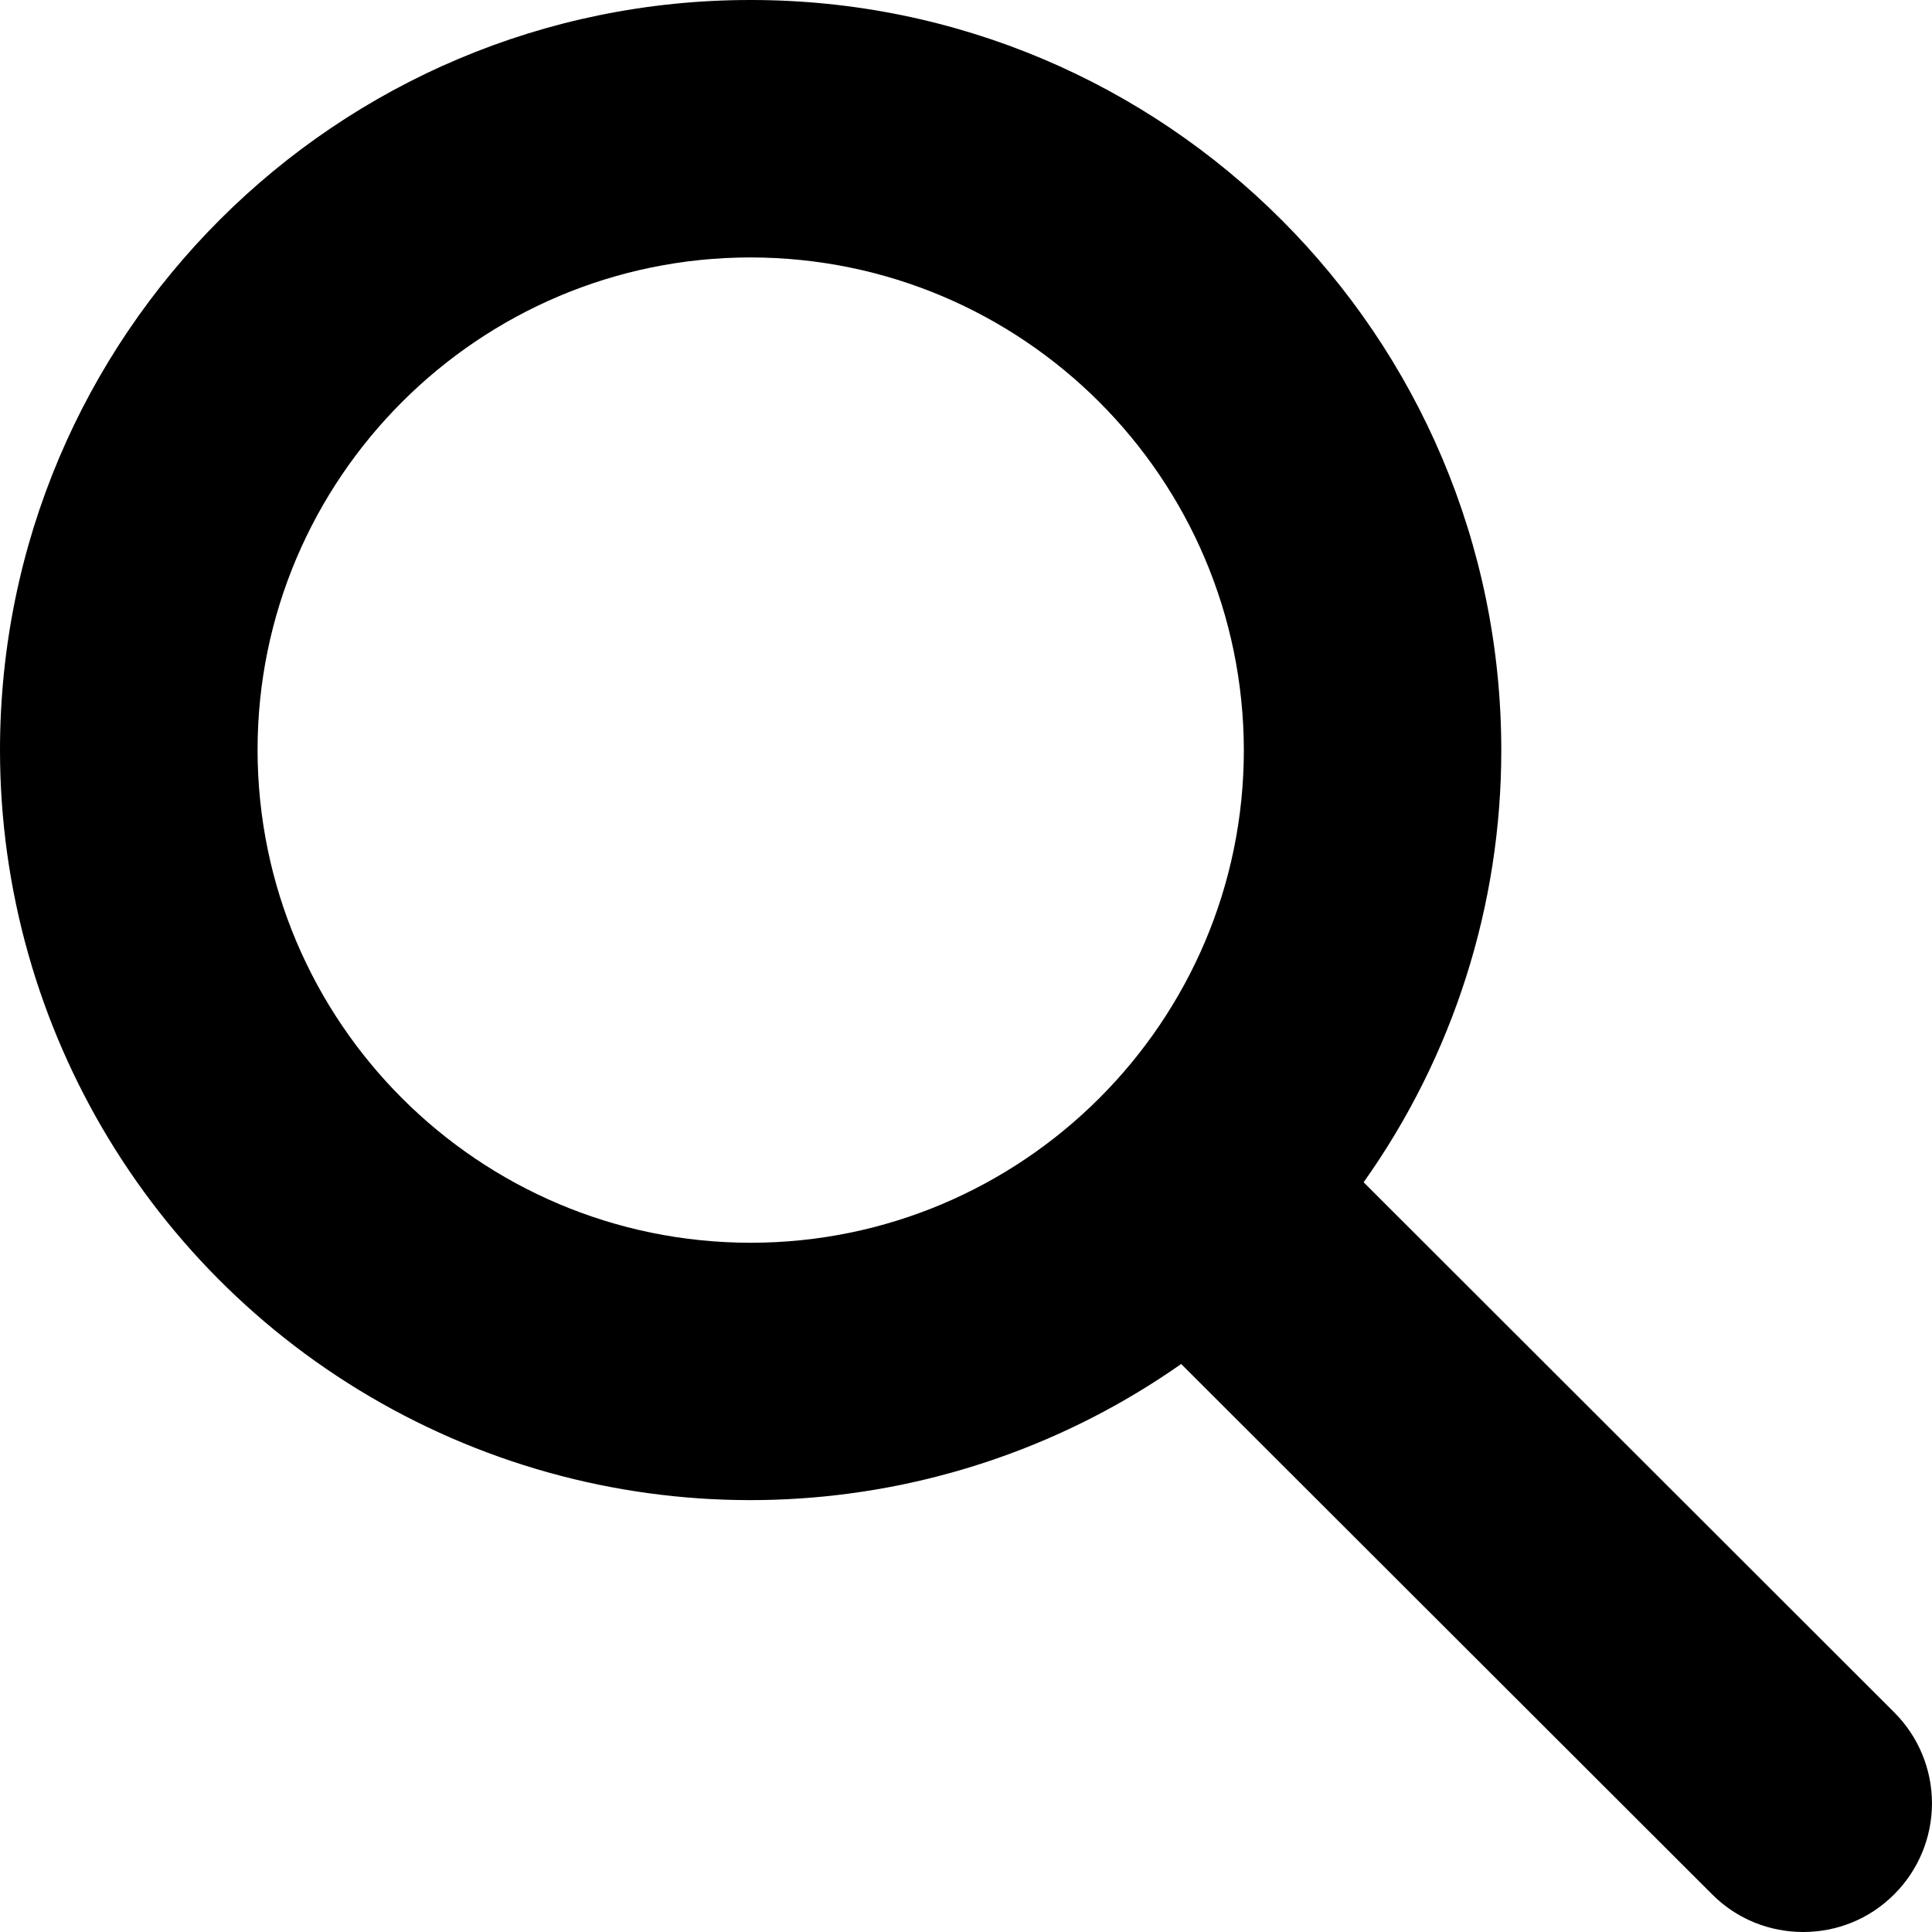
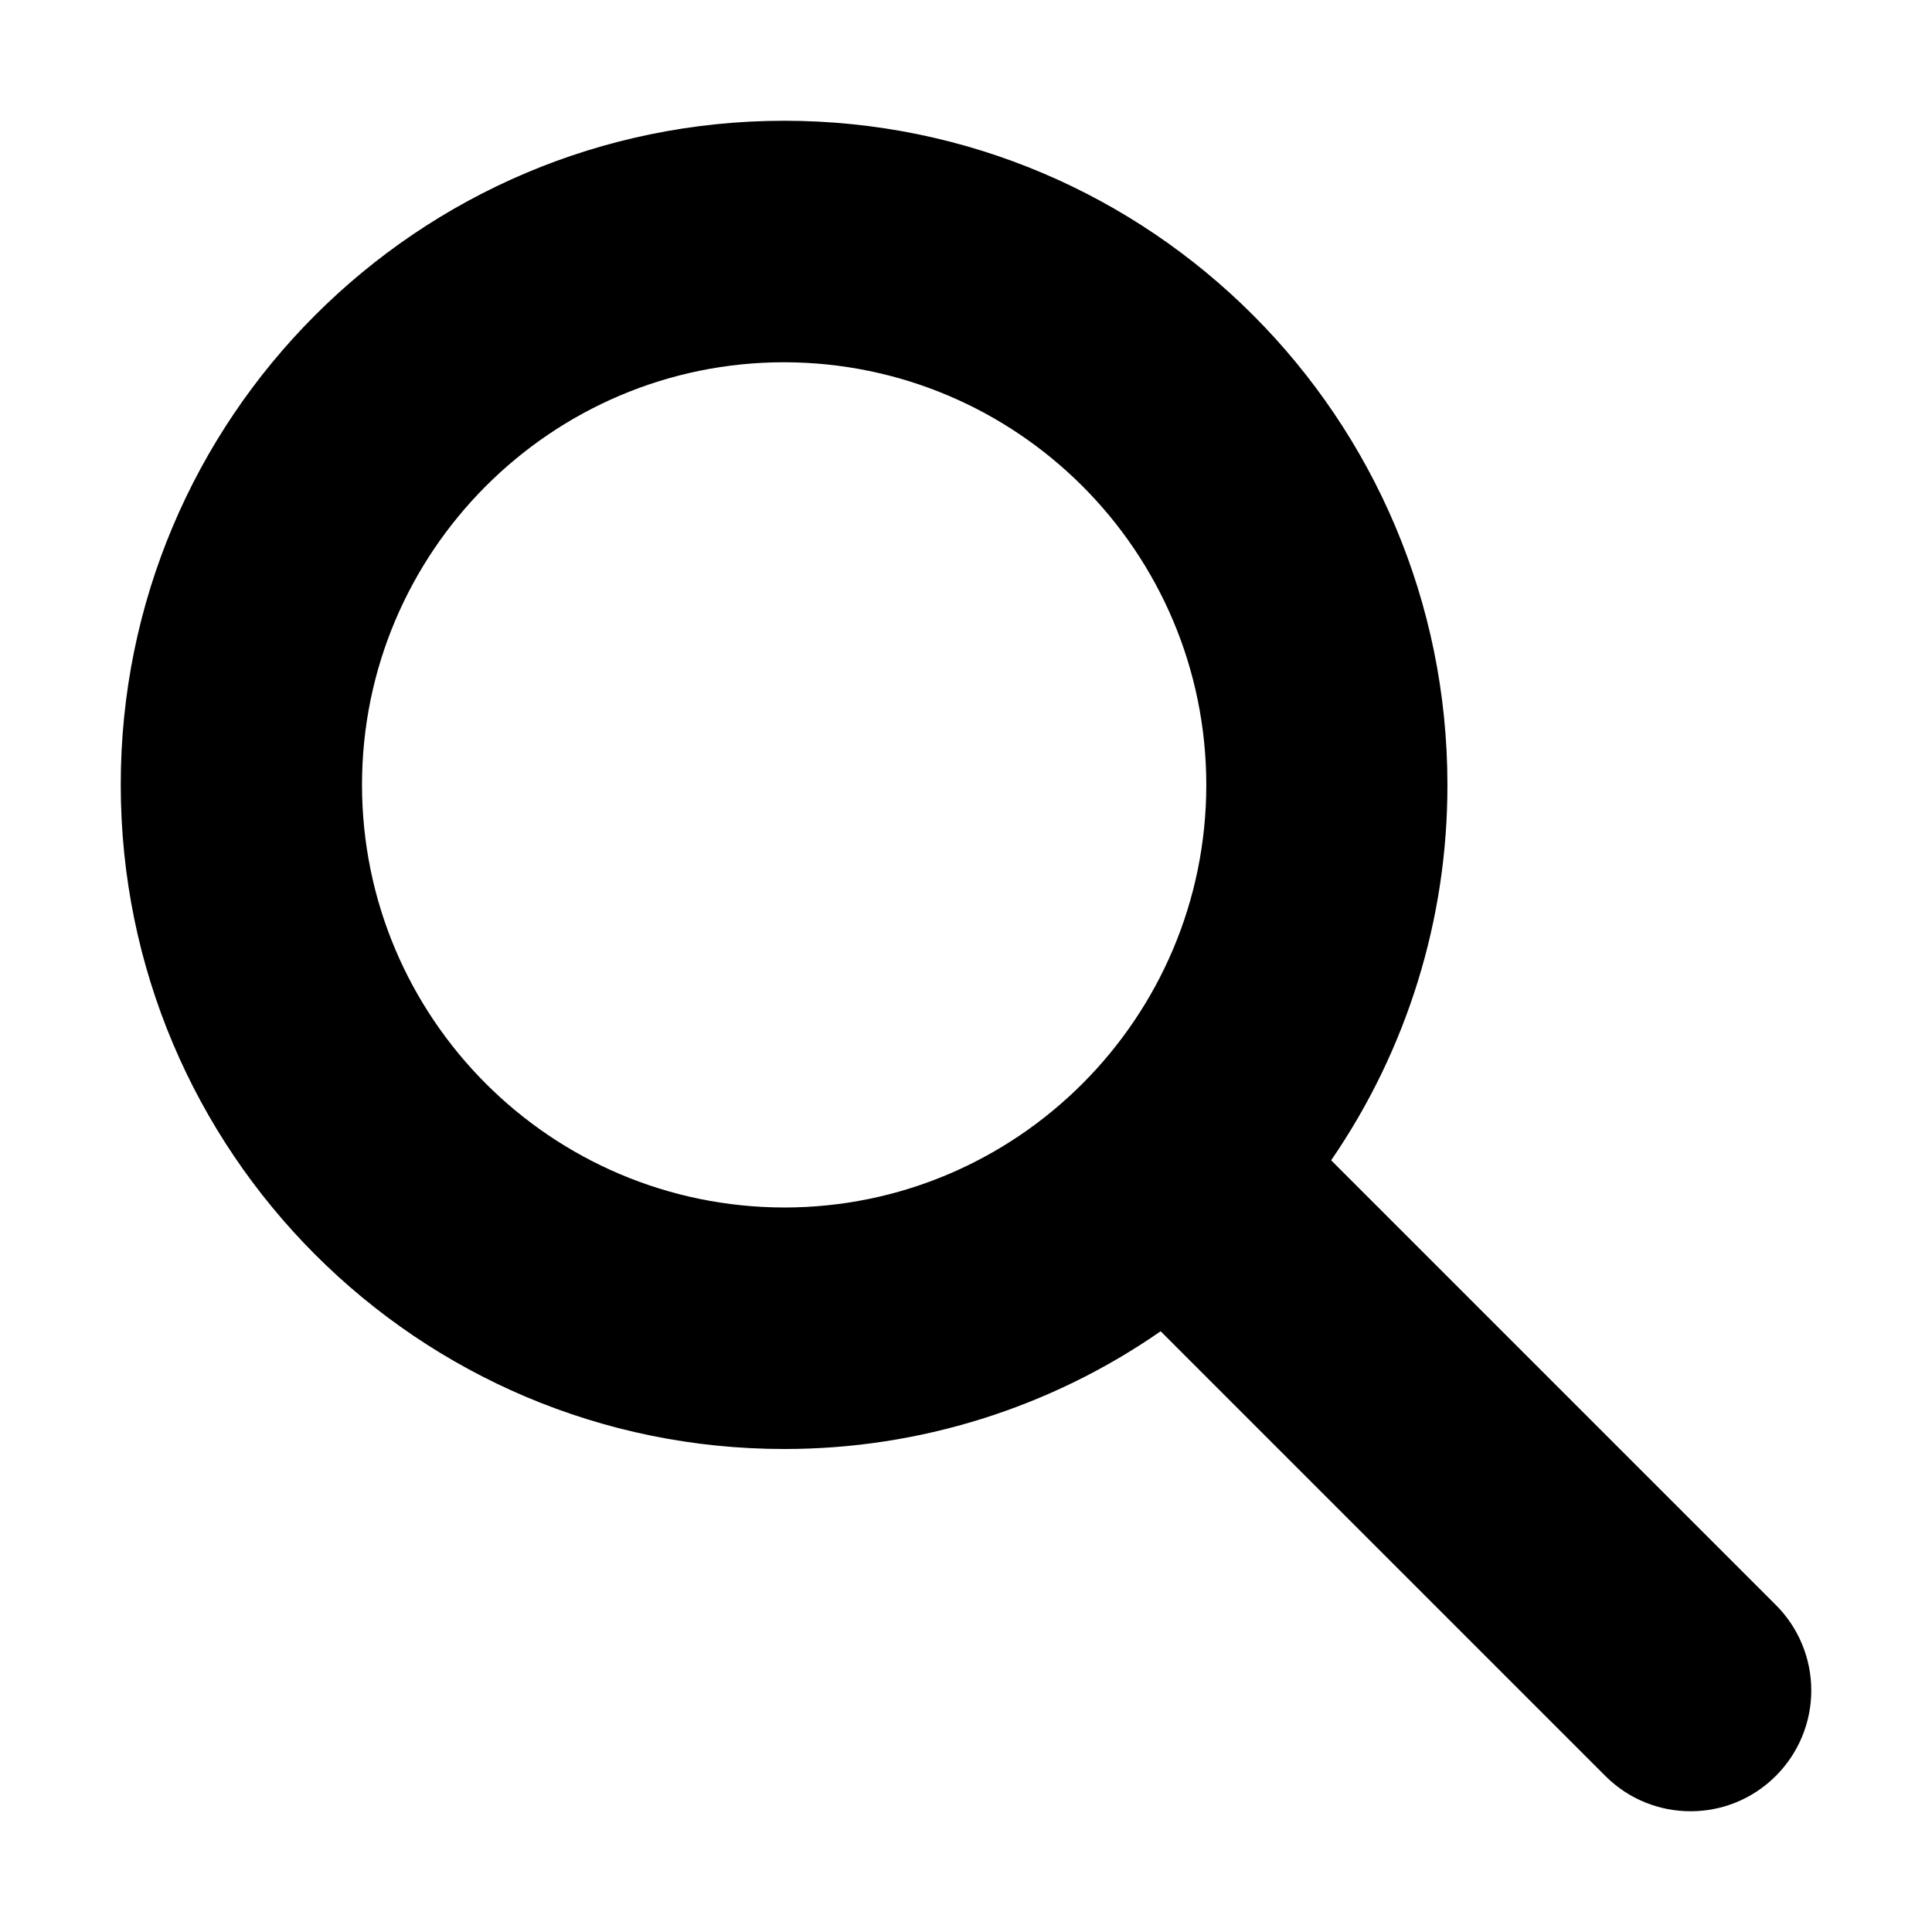
<svg xmlns="http://www.w3.org/2000/svg" viewBox="0 0 16 16">
-   <path d="M6.216 10.292a4.086 4.086 0 0 1-4.083-4.08c0-2.25 1.832-4.08 4.083-4.08a4.088 4.088 0 0 1 4.085 4.08c0 2.25-1.833 4.08-4.085 4.08m9.471 3.889l-4.394-4.39a6.172 6.172 0 0 0 1.14-3.579A6.215 6.215 0 0 0 6.217 0 6.214 6.214 0 0 0 0 6.212a6.213 6.213 0 0 0 9.782 5.084l4.397 4.392c.208.209.481.312.754.312s.546-.103.754-.312a1.064 1.064 0 0 0 0-1.507" />
+   <path d="M6.494 10a3.502 3.502 0 0 1-3.496-3.5c0-1.93 1.568-3.5 3.496-3.5A3.502 3.502 0 0 1 9.99 6.5c0 1.93-1.568 3.5-3.496 3.5m8.213 3.292l-3.683-3.683a5.475 5.475 0 0 0 .963-3.109c0-3.038-2.459-5.5-5.493-5.5A5.497 5.497 0 0 0 1 6.5C1 9.538 3.46 12 6.494 12a5.456 5.456 0 0 0 3.118-.975l3.683 3.683a.998.998 0 0 0 1.412-.001 1 1 0 0 0 0-1.415" />
</svg>
